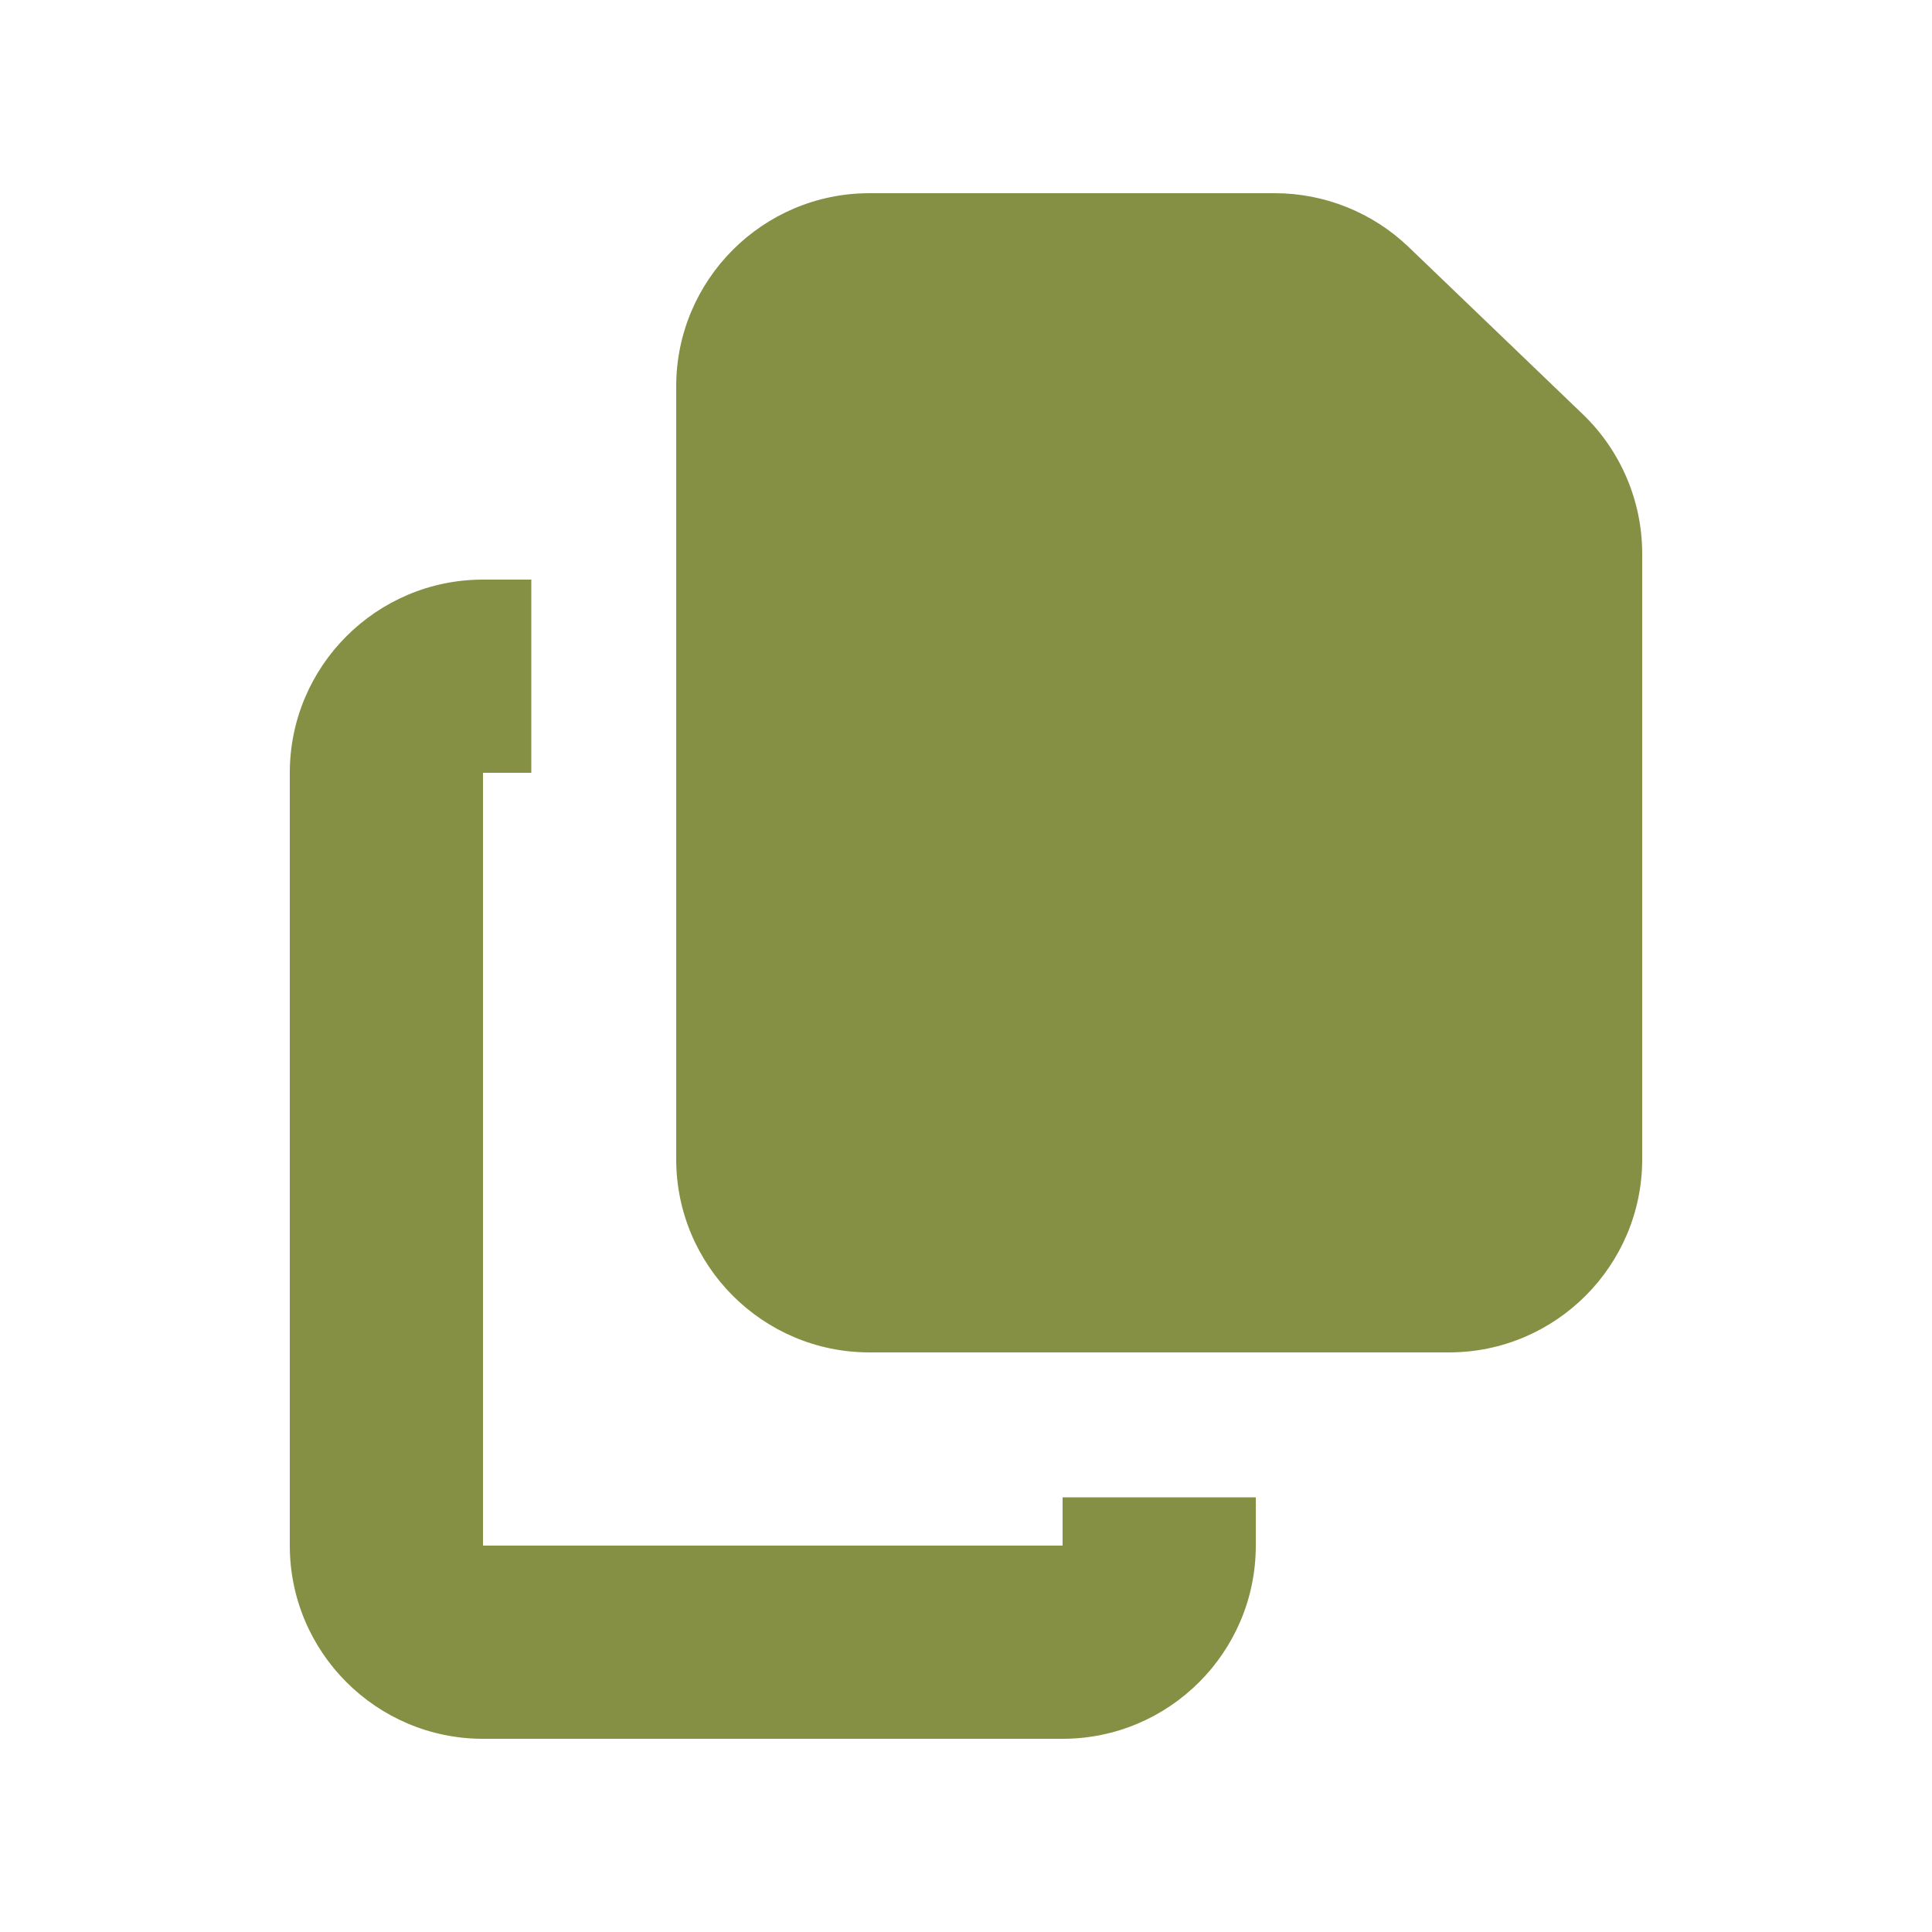
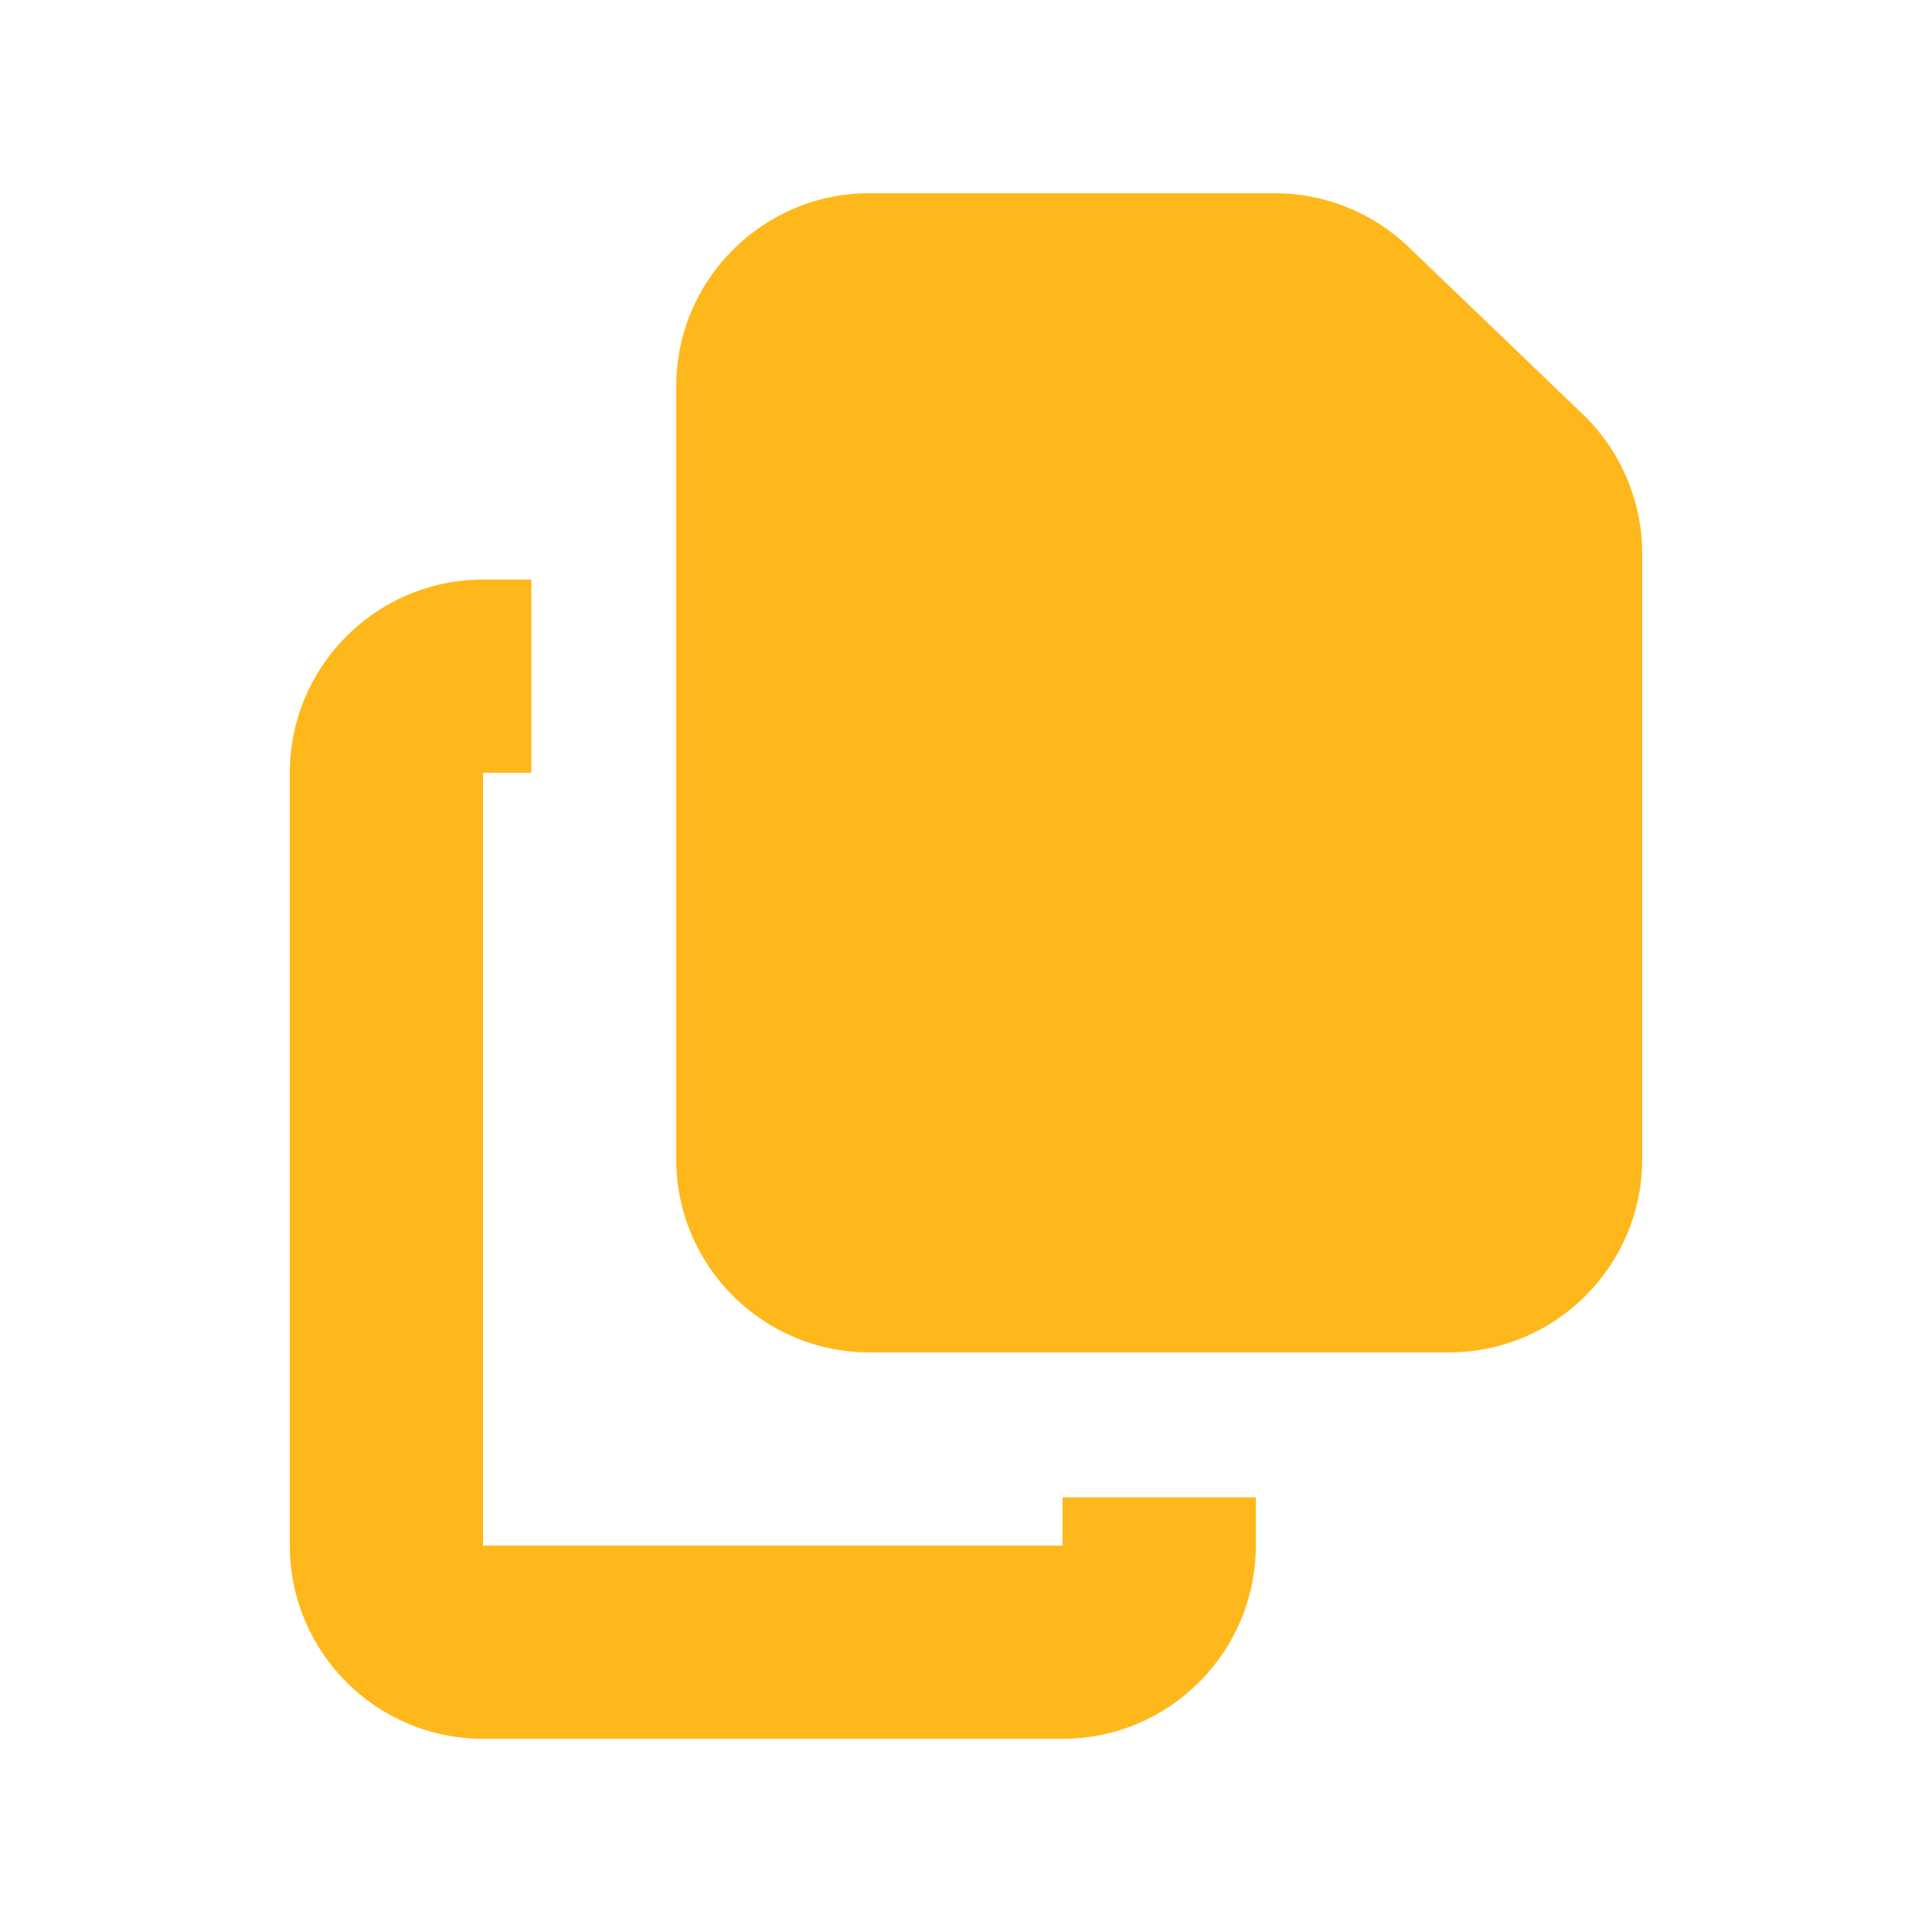
<svg xmlns="http://www.w3.org/2000/svg" viewBox="0 0 640 640">
-   <path d="M288 64C252.7 64 224 92.7 224 128L224 384C224 419.3 252.7 448 288 448L480 448C515.3 448 544 419.3 544 384L544 183.4C544 166 536.9 149.3 524.3 137.2L466.6 81.8C454.7 70.4 438.8 64 422.3 64L288 64zM160 192C124.7 192 96 220.7 96 256L96 512C96 547.3 124.7 576 160 576L352 576C387.3 576 416 547.3 416 512L416 496L352 496L352 512L160 512L160 256L176 256L176 192L160 192z" style="fill:#859044" />
+   <path d="M288 64C252.7 64 224 92.7 224 128L224 384C224 419.3 252.7 448 288 448L480 448C515.3 448 544 419.3 544 384L544 183.4C544 166 536.9 149.3 524.3 137.2L466.6 81.8C454.7 70.4 438.8 64 422.3 64L288 64zM160 192C124.7 192 96 220.7 96 256L96 512C96 547.3 124.7 576 160 576L352 576C387.3 576 416 547.3 416 512L416 496L352 496L352 512L160 512L160 256L176 256L176 192L160 192z" style="fill:#FFB81C" />
</svg>
